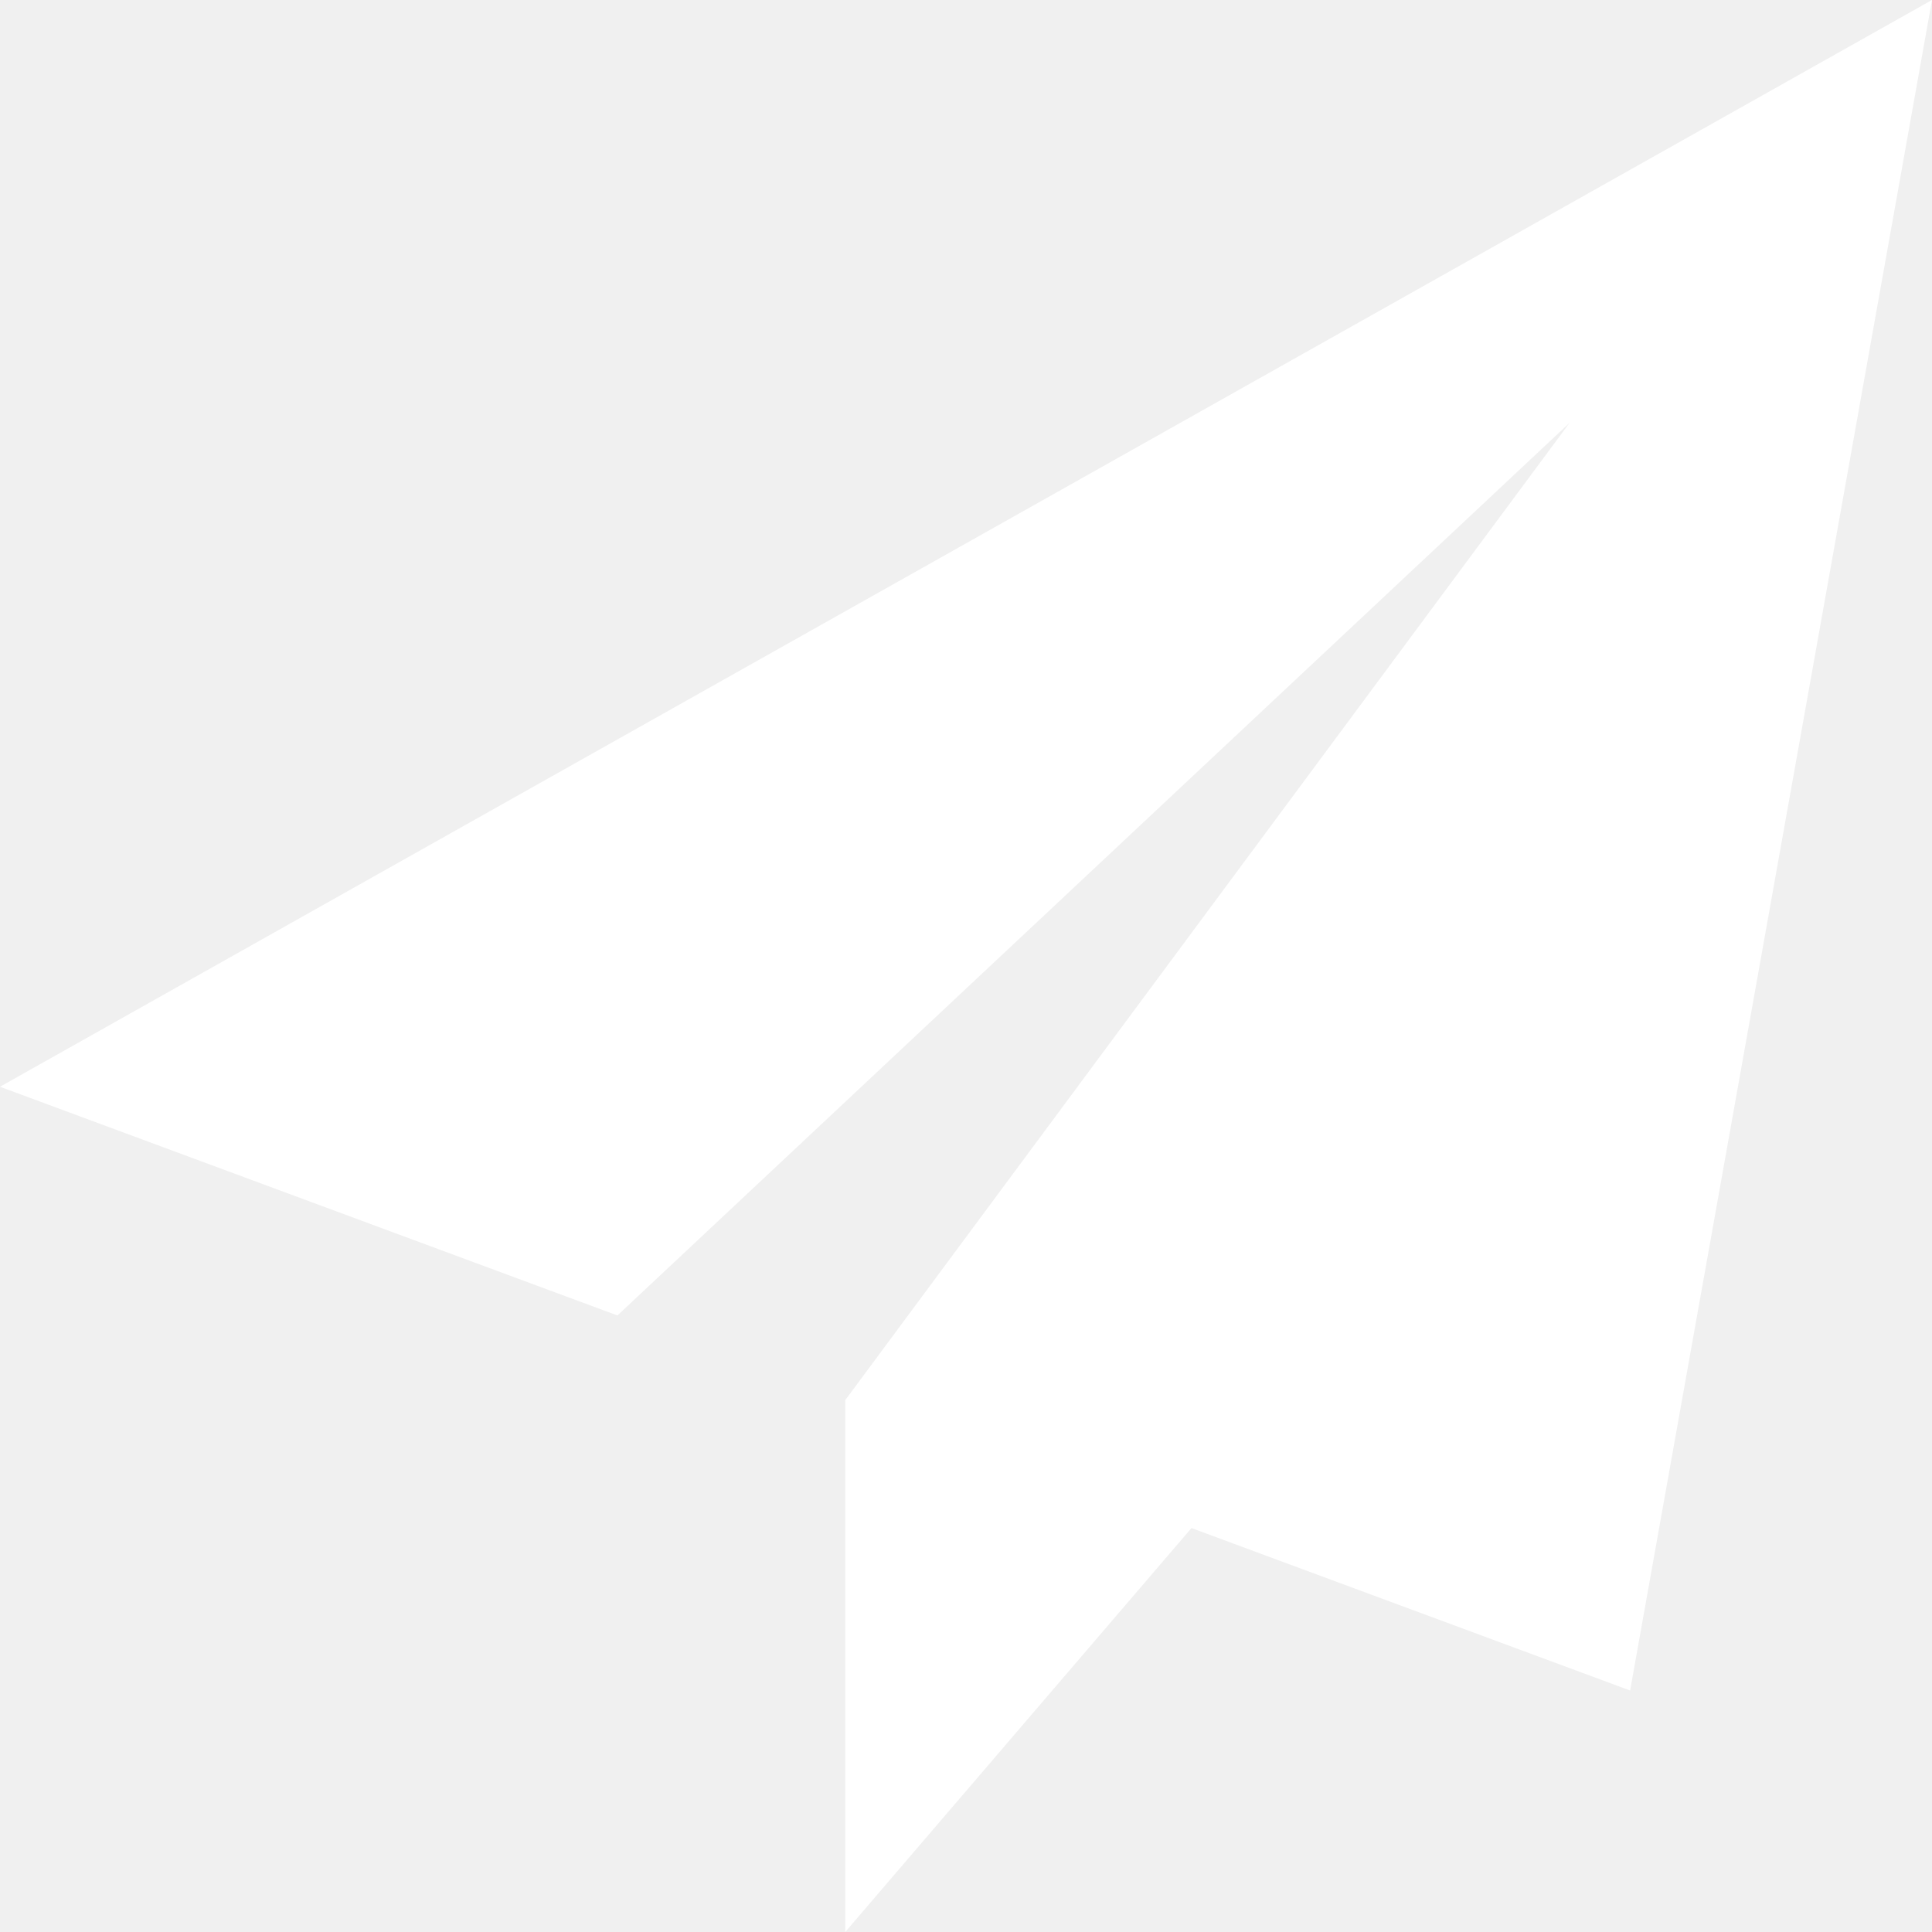
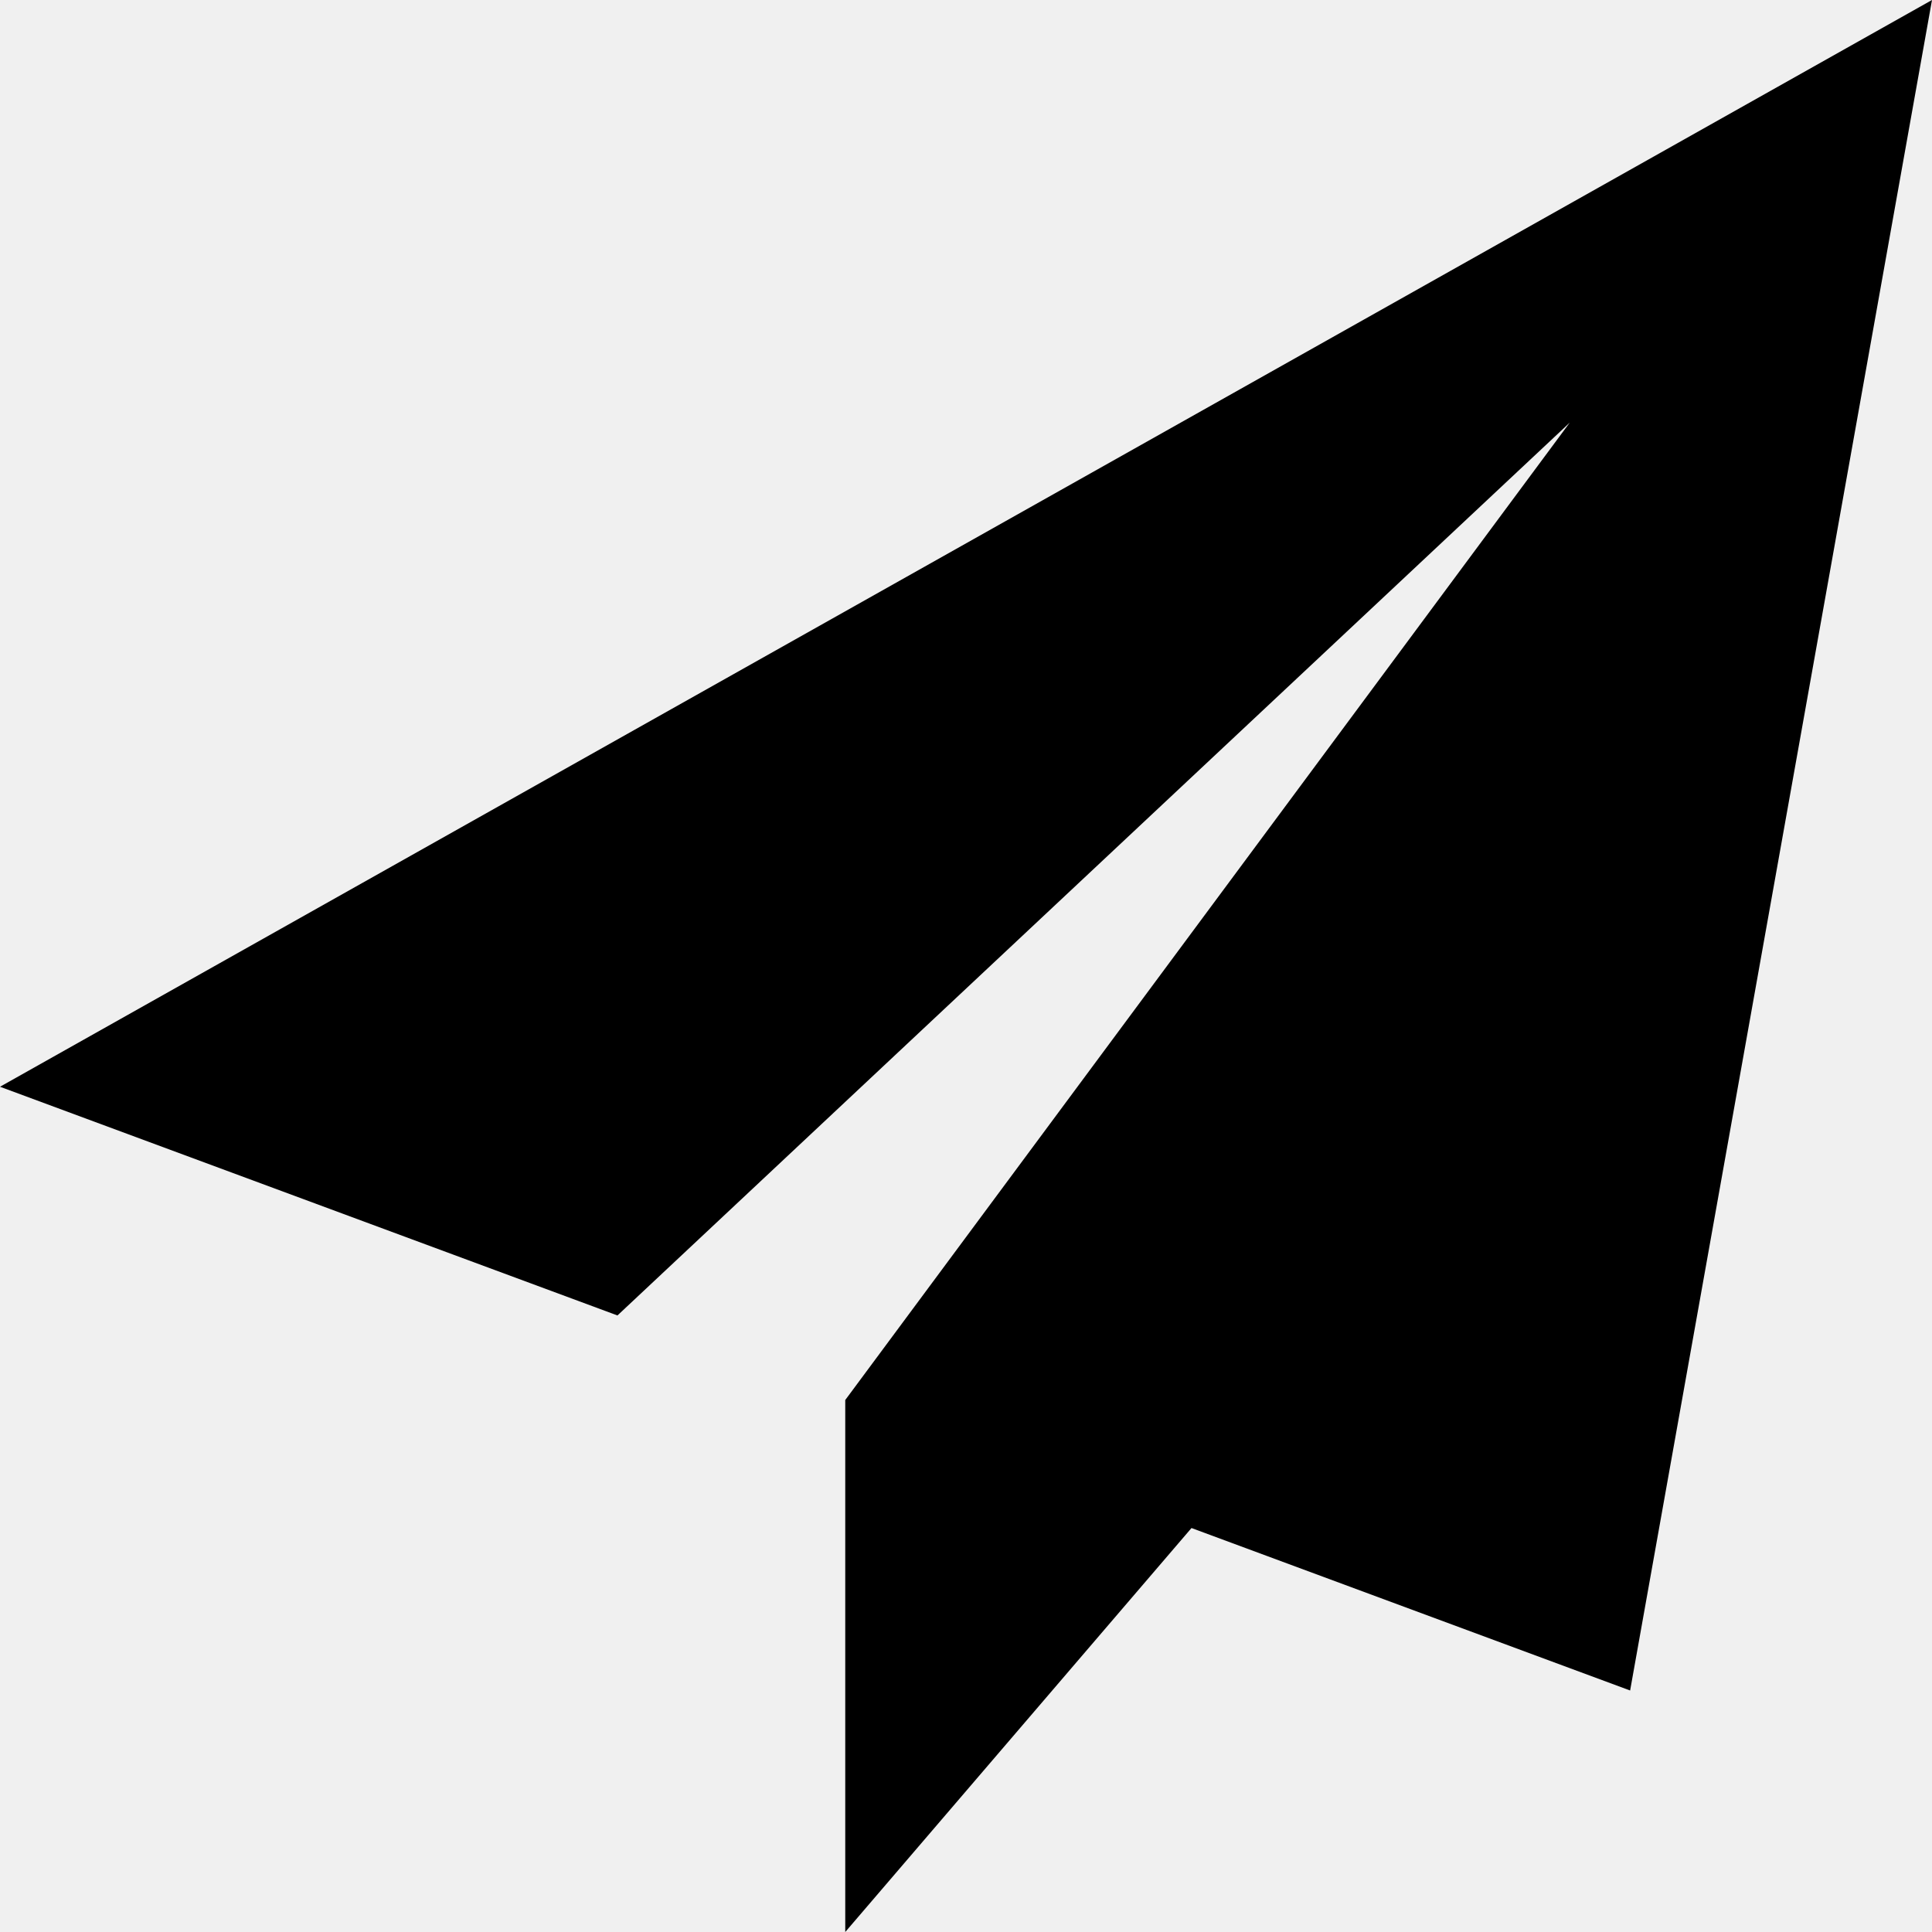
- <svg xmlns="http://www.w3.org/2000/svg" width="24" height="24" viewBox="0 0 24 24" fill="none">
-   <path d="M24 0L0 13.5L7.67 16.341L19.5 5.25L10.502 17.39L10.509 17.392L10.5 17.39V24L14.801 18.982L20.25 21L24 0Z" fill="white" />
+ <svg xmlns="http://www.w3.org/2000/svg" version="1.1" width="32" height="32" viewBox="0 0 32 32">
+   <path d="M32 0l-32 18 10.227 3.788 15.773-14.788-11.998 16.186 0.010 0.004-0.012-0.004v8.814l5.735-6.691 7.265 2.691 5-28z" />
</svg>
